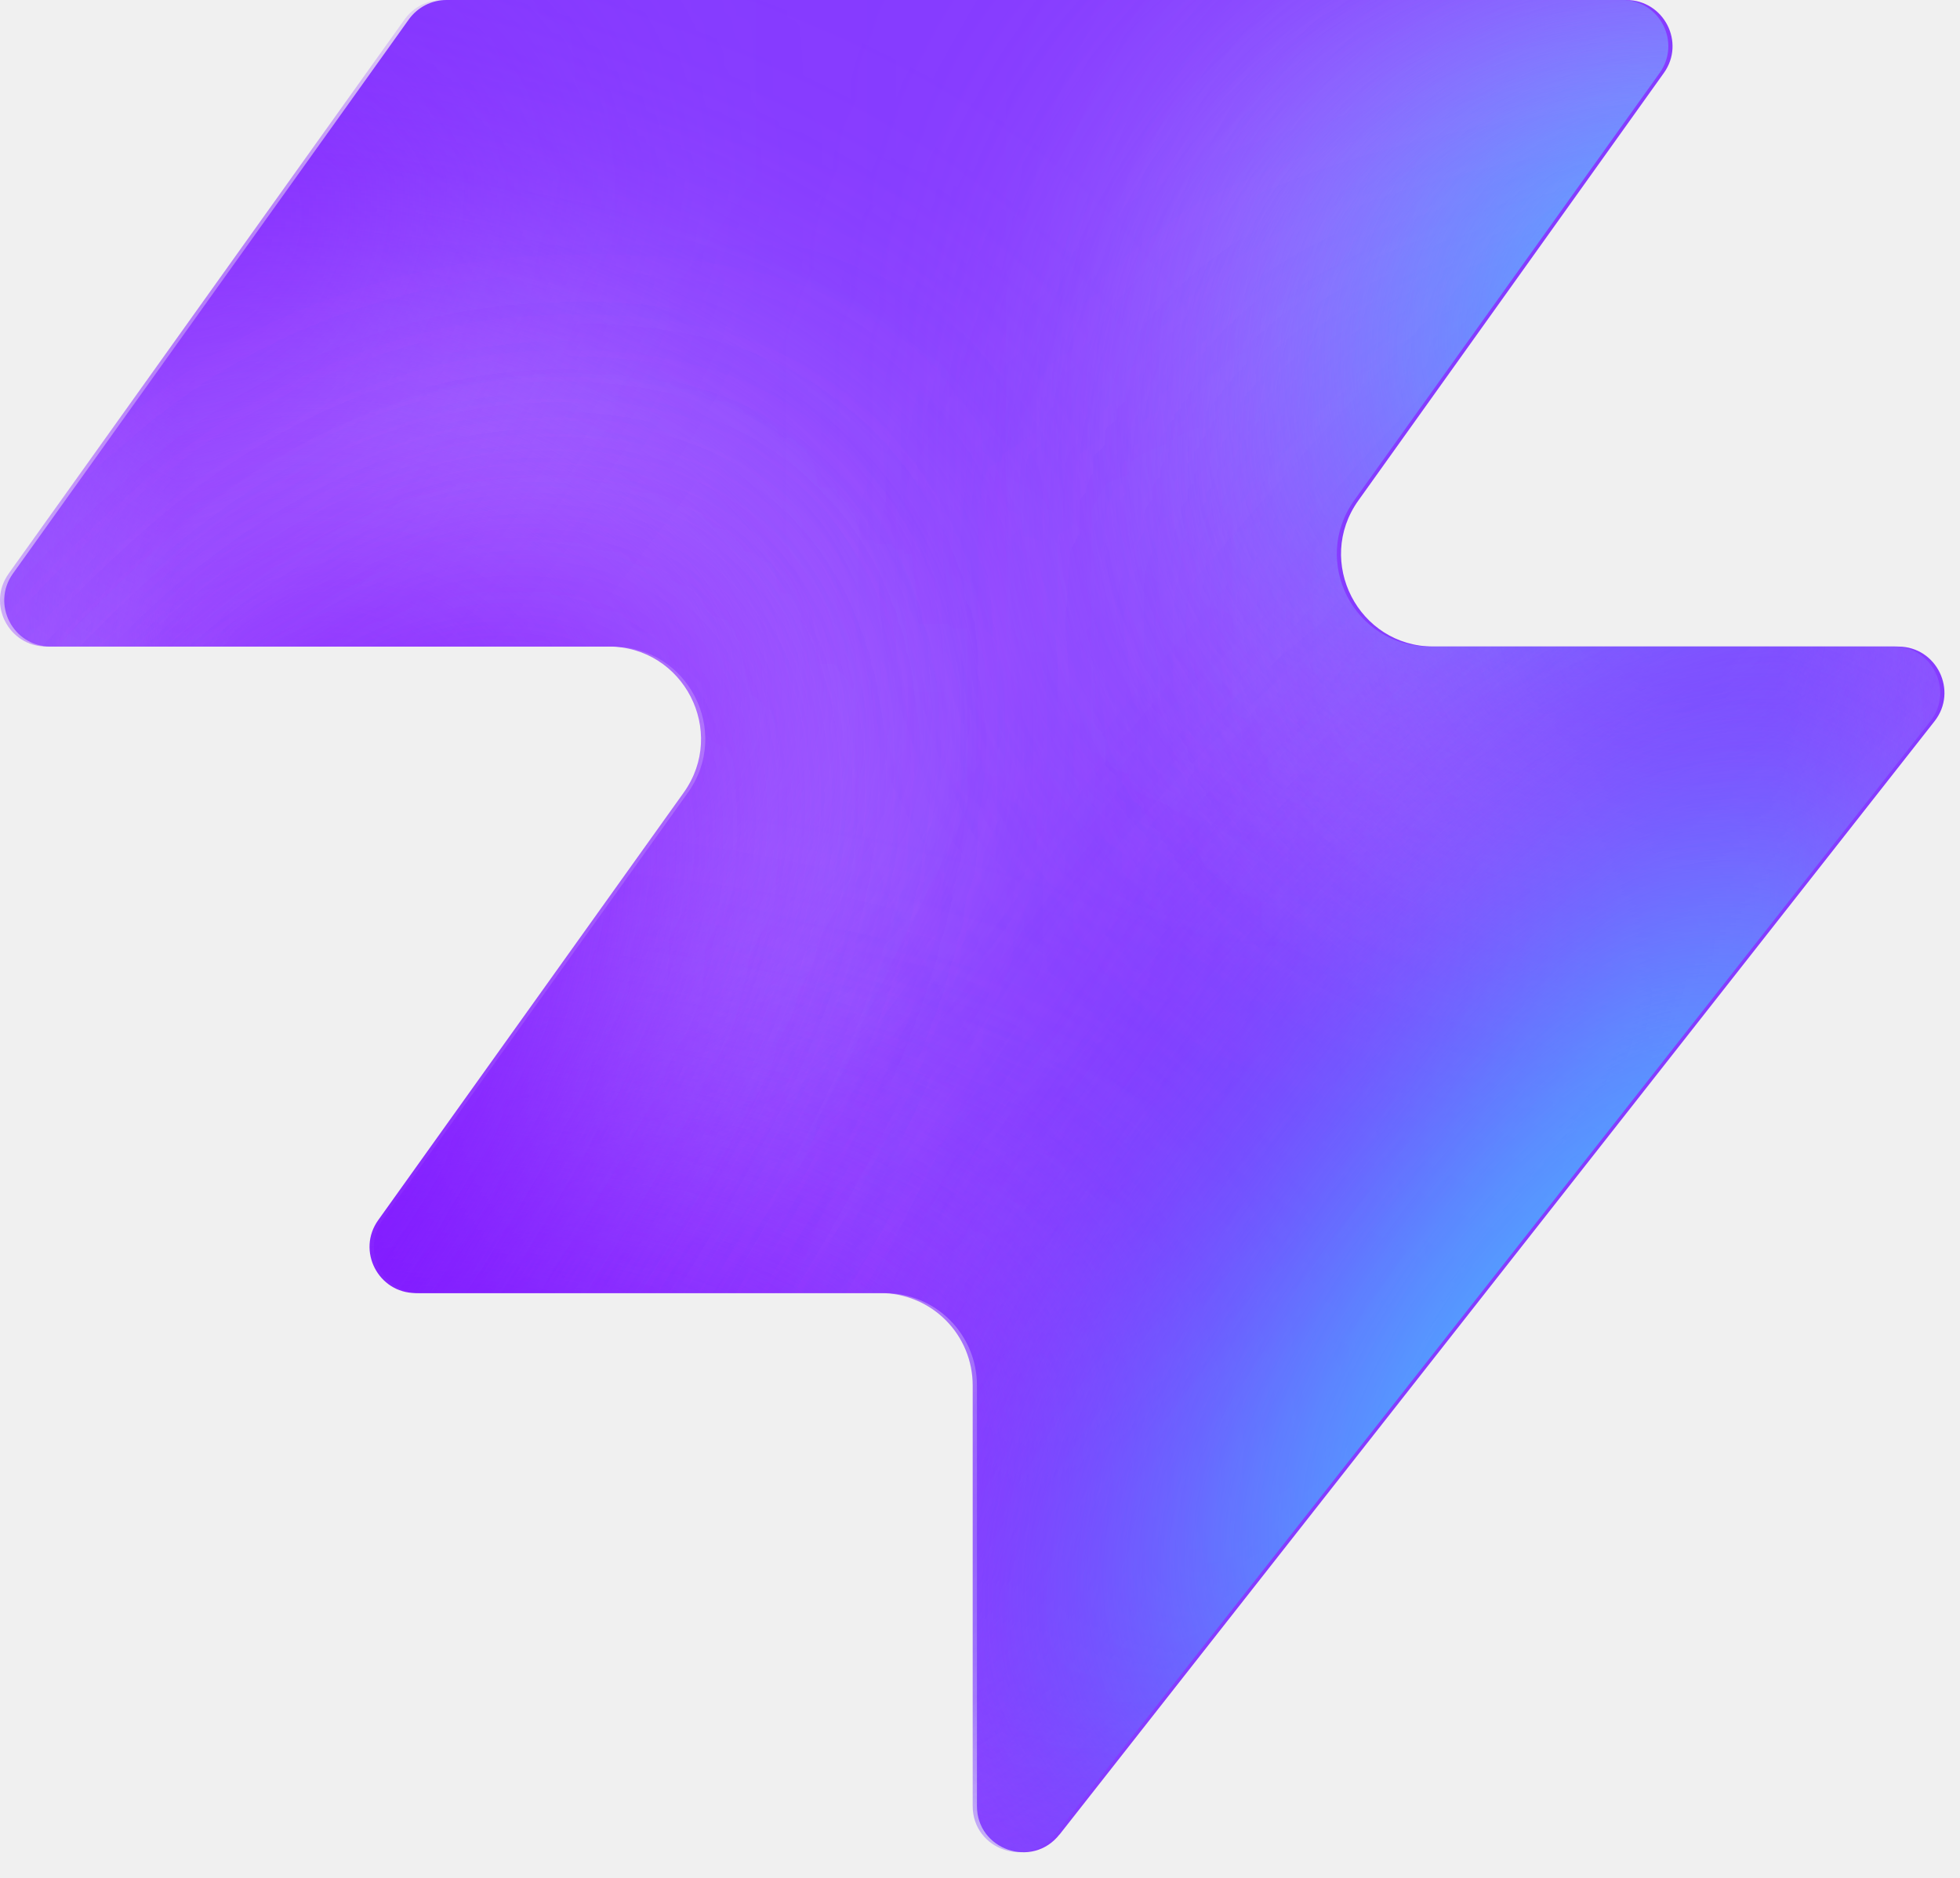
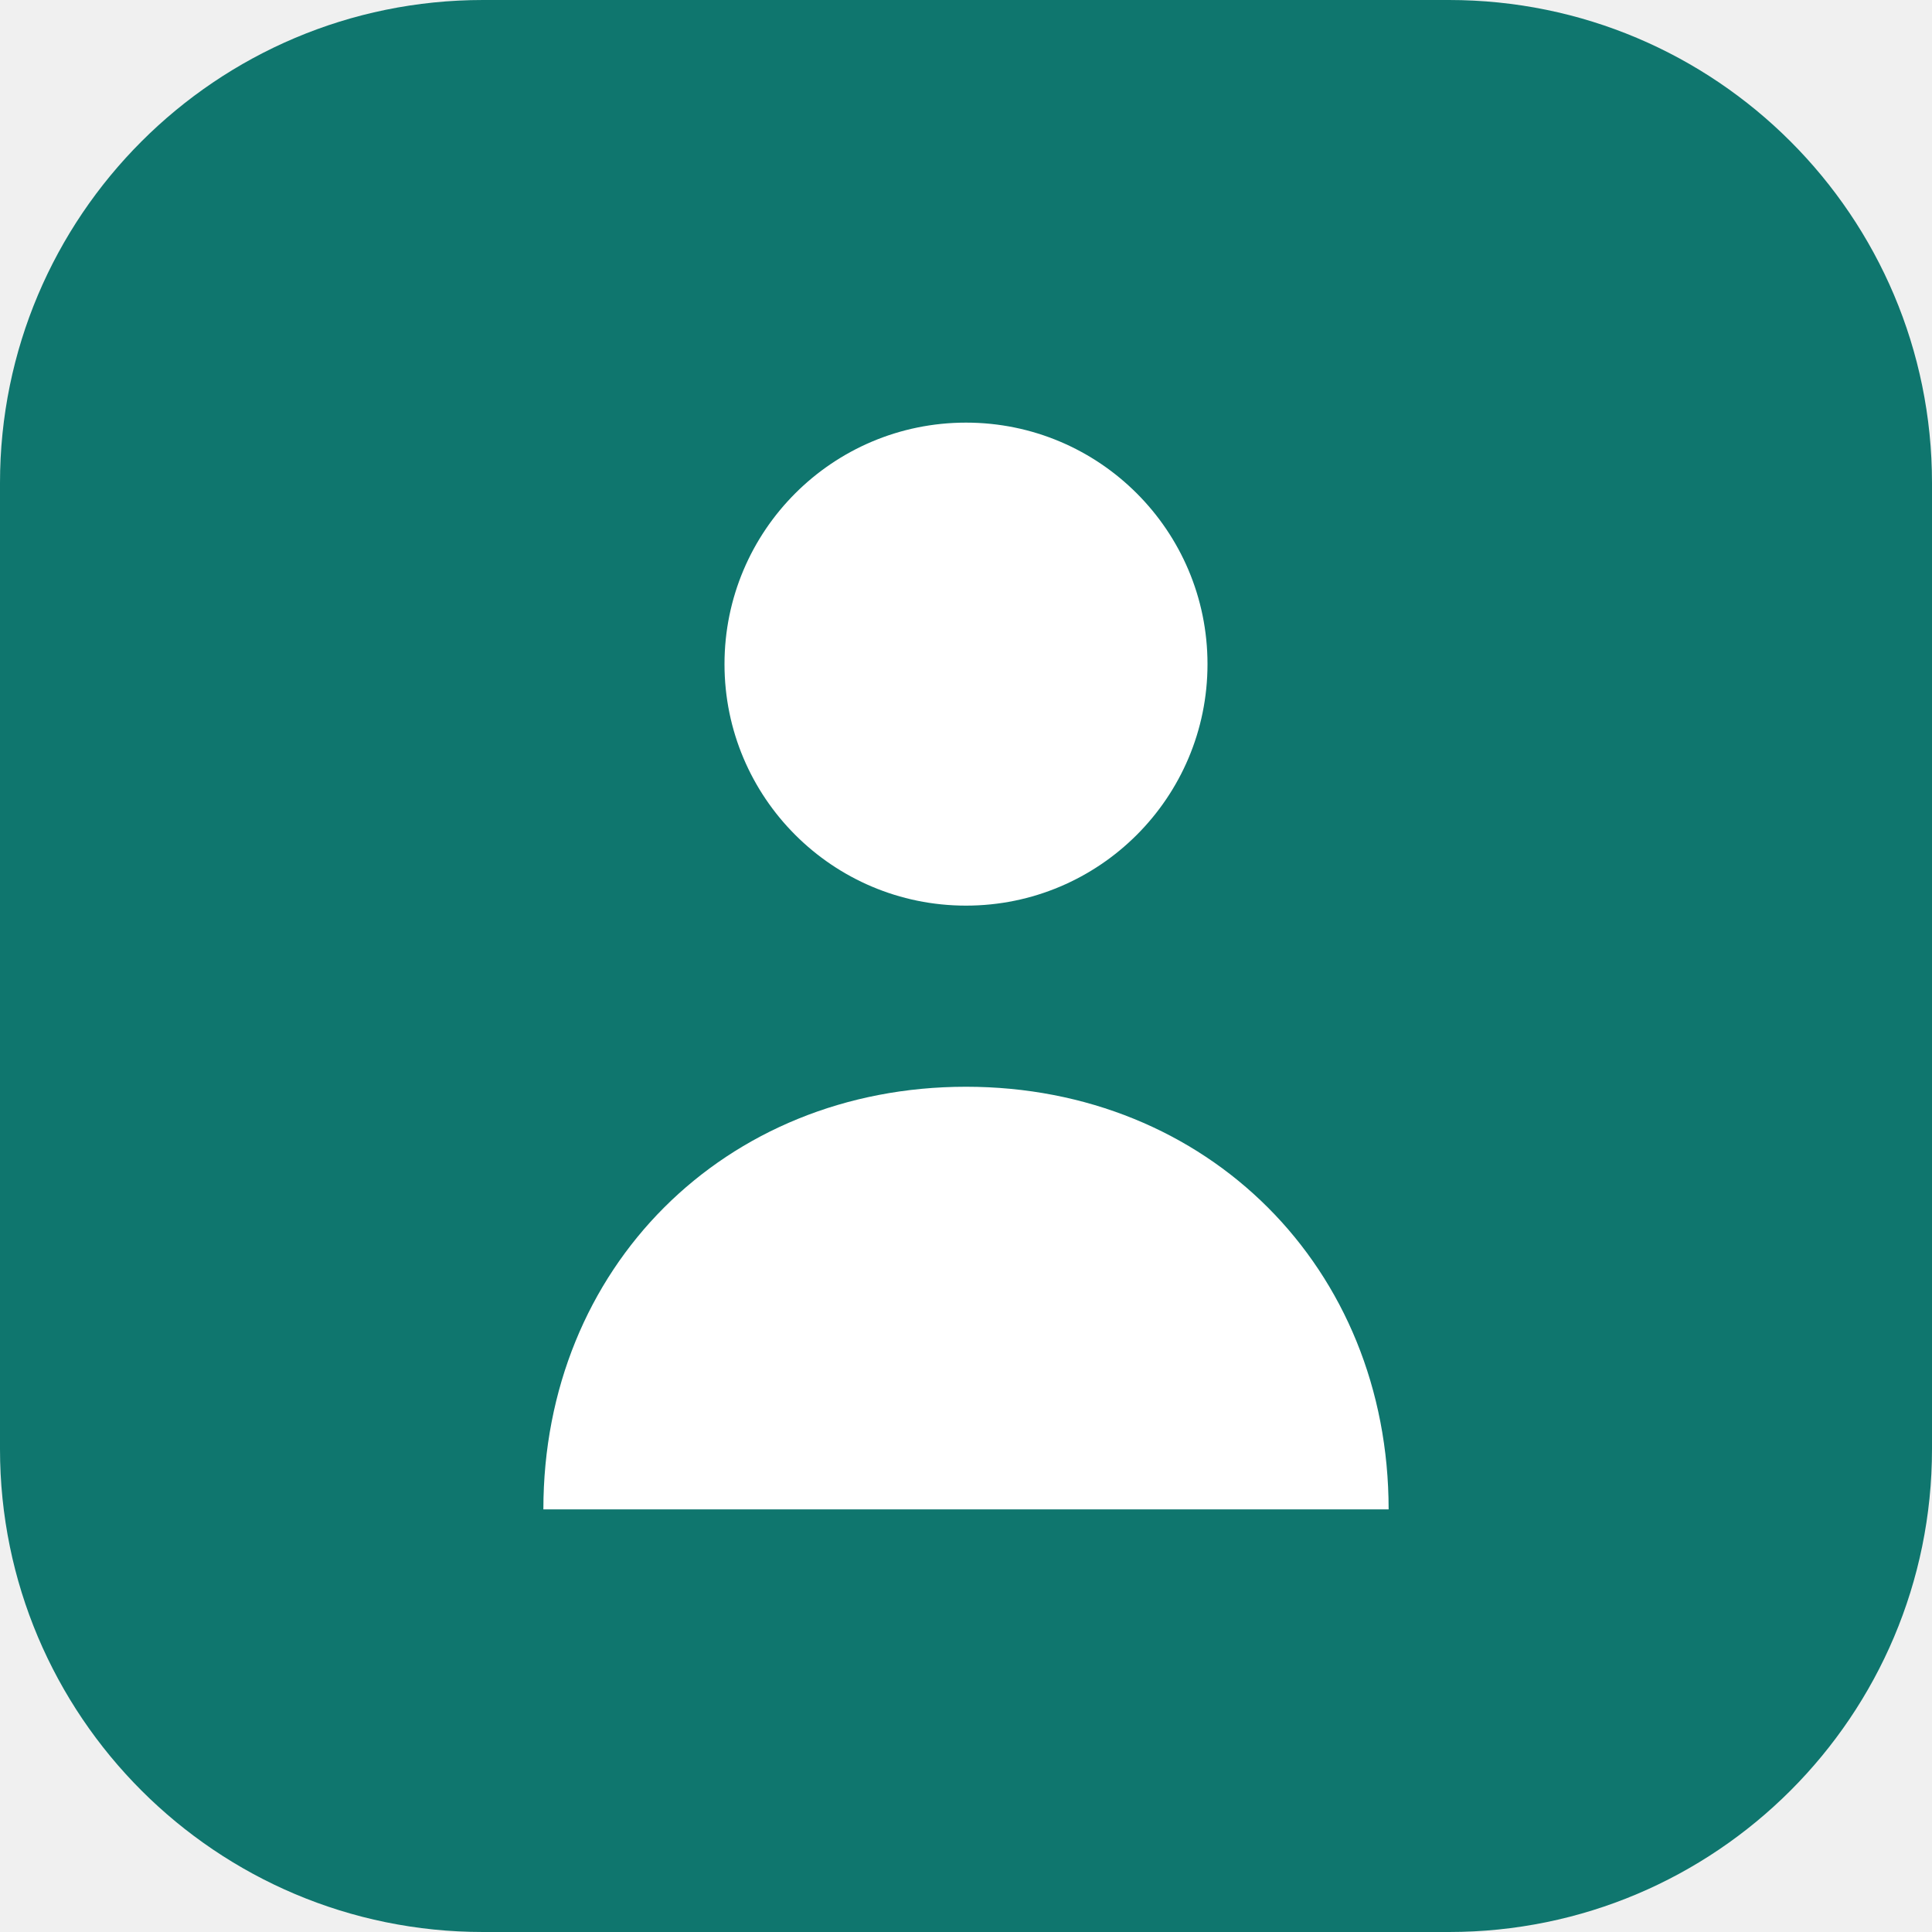
- <svg xmlns="http://www.w3.org/2000/svg" width="48" height="46" fill="none" viewBox="0 0 48 46">
-   <path fill="#863bff" d="M25.946 44.938c-.664.845-2.021.375-2.021-.698V33.937a2.26 2.26 0 0 0-2.262-2.262H10.287c-.92 0-1.456-1.04-.92-1.788l7.48-10.471c1.07-1.497 0-3.578-1.842-3.578H1.237c-.92 0-1.456-1.04-.92-1.788L10.013.474c.214-.297.556-.474.92-.474h28.894c.92 0 1.456 1.04.92 1.788l-7.48 10.471c-1.07 1.498 0 3.579 1.842 3.579h11.377c.943 0 1.473 1.088.89 1.83L25.947 44.94z" style="fill:#863bff;fill:color(display-p3 .525 .23 1);fill-opacity:1" />
-   <mask id="a" width="48" height="46" x="0" y="0" maskUnits="userSpaceOnUse" style="mask-type:alpha">
-     <path fill="#000" d="M25.842 44.938c-.664.844-2.021.375-2.021-.698V33.937a2.26 2.26 0 0 0-2.262-2.262H10.183c-.92 0-1.456-1.04-.92-1.788l7.48-10.471c1.07-1.498 0-3.579-1.842-3.579H1.133c-.92 0-1.456-1.04-.92-1.787L9.91.473c.214-.297.556-.474.92-.474h28.894c.92 0 1.456 1.04.92 1.788l-7.48 10.471c-1.07 1.498 0 3.578 1.842 3.578h11.377c.943 0 1.473 1.088.89 1.832L25.843 44.94z" style="fill:#000;fill-opacity:1" />
-   </mask>
-   <g mask="url(#a)">
-     <g filter="url(#b)">
-       <ellipse cx="5.508" cy="14.704" fill="#ede6ff" rx="5.508" ry="14.704" style="fill:#ede6ff;fill:color(display-p3 .927 .903 1);fill-opacity:1" transform="matrix(.00324 1 1 -.00324 -4.47 31.516)" />
-     </g>
-     <g filter="url(#c)">
-       <ellipse cx="10.399" cy="29.851" fill="#ede6ff" rx="10.399" ry="29.851" style="fill:#ede6ff;fill:color(display-p3 .927 .903 1);fill-opacity:1" transform="matrix(.00324 1 1 -.00324 -39.328 7.883)" />
-     </g>
-     <g filter="url(#d)">
-       <ellipse cx="5.508" cy="30.487" fill="#7e14ff" rx="5.508" ry="30.487" style="fill:#7e14ff;fill:color(display-p3 .492 .077 1);fill-opacity:1" transform="rotate(89.814 -25.913 -14.639)scale(1 -1)" />
-     </g>
-     <g filter="url(#e)">
-       <ellipse cx="5.508" cy="30.599" fill="#7e14ff" rx="5.508" ry="30.599" style="fill:#7e14ff;fill:color(display-p3 .492 .077 1);fill-opacity:1" transform="rotate(89.814 -32.644 -3.334)scale(1 -1)" />
-     </g>
-     <g filter="url(#f)">
-       <ellipse cx="5.508" cy="30.599" fill="#7e14ff" rx="5.508" ry="30.599" style="fill:#7e14ff;fill:color(display-p3 .492 .077 1);fill-opacity:1" transform="matrix(.00324 1 1 -.00324 -34.34 30.47)" />
-     </g>
-     <g filter="url(#g)">
-       <ellipse cx="14.072" cy="22.078" fill="#ede6ff" rx="14.072" ry="22.078" style="fill:#ede6ff;fill:color(display-p3 .927 .903 1);fill-opacity:1" transform="rotate(93.35 24.506 48.493)scale(-1 1)" />
-     </g>
-     <g filter="url(#h)">
-       <ellipse cx="3.47" cy="21.501" fill="#7e14ff" rx="3.47" ry="21.501" style="fill:#7e14ff;fill:color(display-p3 .492 .077 1);fill-opacity:1" transform="rotate(89.009 28.708 47.59)scale(-1 1)" />
-     </g>
-     <g filter="url(#i)">
-       <ellipse cx="3.47" cy="21.501" fill="#7e14ff" rx="3.47" ry="21.501" style="fill:#7e14ff;fill:color(display-p3 .492 .077 1);fill-opacity:1" transform="rotate(89.009 28.708 47.59)scale(-1 1)" />
-     </g>
-     <g filter="url(#j)">
-       <ellipse cx=".387" cy="8.972" fill="#7e14ff" rx="4.407" ry="29.108" style="fill:#7e14ff;fill:color(display-p3 .492 .077 1);fill-opacity:1" transform="rotate(39.51 .387 8.972)" />
-     </g>
-     <g filter="url(#k)">
-       <ellipse cx="47.523" cy="-6.092" fill="#7e14ff" rx="4.407" ry="29.108" style="fill:#7e14ff;fill:color(display-p3 .492 .077 1);fill-opacity:1" transform="rotate(37.892 47.523 -6.092)" />
-     </g>
-     <g filter="url(#l)">
-       <ellipse cx="41.412" cy="6.333" fill="#47bfff" rx="5.971" ry="9.665" style="fill:#47bfff;fill:color(display-p3 .28 .748 1);fill-opacity:1" transform="rotate(37.892 41.412 6.333)" />
-     </g>
-     <g filter="url(#m)">
-       <ellipse cx="-1.879" cy="38.332" fill="#7e14ff" rx="4.407" ry="29.108" style="fill:#7e14ff;fill:color(display-p3 .492 .077 1);fill-opacity:1" transform="rotate(37.892 -1.88 38.332)" />
-     </g>
-     <g filter="url(#n)">
-       <ellipse cx="-1.879" cy="38.332" fill="#7e14ff" rx="4.407" ry="29.108" style="fill:#7e14ff;fill:color(display-p3 .492 .077 1);fill-opacity:1" transform="rotate(37.892 -1.88 38.332)" />
-     </g>
-     <g filter="url(#o)">
-       <ellipse cx="35.651" cy="29.907" fill="#7e14ff" rx="4.407" ry="29.108" style="fill:#7e14ff;fill:color(display-p3 .492 .077 1);fill-opacity:1" transform="rotate(37.892 35.651 29.907)" />
-     </g>
-     <g filter="url(#p)">
-       <ellipse cx="38.418" cy="32.4" fill="#47bfff" rx="5.971" ry="15.297" style="fill:#47bfff;fill:color(display-p3 .28 .748 1);fill-opacity:1" transform="rotate(37.892 38.418 32.4)" />
-     </g>
-   </g>
-   <defs>
-     <filter id="b" width="60.045" height="41.654" x="-19.77" y="16.149" color-interpolation-filters="sRGB" filterUnits="userSpaceOnUse">
-       <feFlood flood-opacity="0" result="BackgroundImageFix" />
-       <feBlend in="SourceGraphic" in2="BackgroundImageFix" result="shape" />
-       <feGaussianBlur result="effect1_foregroundBlur_2002_17158" stdDeviation="7.659" />
-     </filter>
-     <filter id="c" width="90.34" height="51.437" x="-54.613" y="-7.533" color-interpolation-filters="sRGB" filterUnits="userSpaceOnUse">
-       <feFlood flood-opacity="0" result="BackgroundImageFix" />
-       <feBlend in="SourceGraphic" in2="BackgroundImageFix" result="shape" />
-       <feGaussianBlur result="effect1_foregroundBlur_2002_17158" stdDeviation="7.659" />
-     </filter>
-     <filter id="d" width="79.355" height="29.4" x="-49.64" y="2.03" color-interpolation-filters="sRGB" filterUnits="userSpaceOnUse">
-       <feFlood flood-opacity="0" result="BackgroundImageFix" />
-       <feBlend in="SourceGraphic" in2="BackgroundImageFix" result="shape" />
-       <feGaussianBlur result="effect1_foregroundBlur_2002_17158" stdDeviation="4.596" />
-     </filter>
-     <filter id="e" width="79.579" height="29.4" x="-45.045" y="20.029" color-interpolation-filters="sRGB" filterUnits="userSpaceOnUse">
-       <feFlood flood-opacity="0" result="BackgroundImageFix" />
-       <feBlend in="SourceGraphic" in2="BackgroundImageFix" result="shape" />
-       <feGaussianBlur result="effect1_foregroundBlur_2002_17158" stdDeviation="4.596" />
-     </filter>
-     <filter id="f" width="79.579" height="29.4" x="-43.513" y="21.178" color-interpolation-filters="sRGB" filterUnits="userSpaceOnUse">
-       <feFlood flood-opacity="0" result="BackgroundImageFix" />
-       <feBlend in="SourceGraphic" in2="BackgroundImageFix" result="shape" />
-       <feGaussianBlur result="effect1_foregroundBlur_2002_17158" stdDeviation="4.596" />
-     </filter>
-     <filter id="g" width="74.749" height="58.852" x="15.756" y="-17.901" color-interpolation-filters="sRGB" filterUnits="userSpaceOnUse">
-       <feFlood flood-opacity="0" result="BackgroundImageFix" />
-       <feBlend in="SourceGraphic" in2="BackgroundImageFix" result="shape" />
-       <feGaussianBlur result="effect1_foregroundBlur_2002_17158" stdDeviation="7.659" />
-     </filter>
-     <filter id="h" width="61.377" height="25.362" x="23.548" y="2.284" color-interpolation-filters="sRGB" filterUnits="userSpaceOnUse">
-       <feFlood flood-opacity="0" result="BackgroundImageFix" />
-       <feBlend in="SourceGraphic" in2="BackgroundImageFix" result="shape" />
-       <feGaussianBlur result="effect1_foregroundBlur_2002_17158" stdDeviation="4.596" />
-     </filter>
-     <filter id="i" width="61.377" height="25.362" x="23.548" y="2.284" color-interpolation-filters="sRGB" filterUnits="userSpaceOnUse">
-       <feFlood flood-opacity="0" result="BackgroundImageFix" />
-       <feBlend in="SourceGraphic" in2="BackgroundImageFix" result="shape" />
-       <feGaussianBlur result="effect1_foregroundBlur_2002_17158" stdDeviation="4.596" />
-     </filter>
-     <filter id="j" width="56.045" height="63.649" x="-27.636" y="-22.853" color-interpolation-filters="sRGB" filterUnits="userSpaceOnUse">
-       <feFlood flood-opacity="0" result="BackgroundImageFix" />
-       <feBlend in="SourceGraphic" in2="BackgroundImageFix" result="shape" />
-       <feGaussianBlur result="effect1_foregroundBlur_2002_17158" stdDeviation="4.596" />
-     </filter>
-     <filter id="k" width="54.814" height="64.646" x="20.116" y="-38.415" color-interpolation-filters="sRGB" filterUnits="userSpaceOnUse">
-       <feFlood flood-opacity="0" result="BackgroundImageFix" />
-       <feBlend in="SourceGraphic" in2="BackgroundImageFix" result="shape" />
-       <feGaussianBlur result="effect1_foregroundBlur_2002_17158" stdDeviation="4.596" />
-     </filter>
-     <filter id="l" width="33.541" height="35.313" x="24.641" y="-11.323" color-interpolation-filters="sRGB" filterUnits="userSpaceOnUse">
-       <feFlood flood-opacity="0" result="BackgroundImageFix" />
-       <feBlend in="SourceGraphic" in2="BackgroundImageFix" result="shape" />
-       <feGaussianBlur result="effect1_foregroundBlur_2002_17158" stdDeviation="4.596" />
-     </filter>
-     <filter id="m" width="54.814" height="64.646" x="-29.286" y="6.009" color-interpolation-filters="sRGB" filterUnits="userSpaceOnUse">
-       <feFlood flood-opacity="0" result="BackgroundImageFix" />
-       <feBlend in="SourceGraphic" in2="BackgroundImageFix" result="shape" />
-       <feGaussianBlur result="effect1_foregroundBlur_2002_17158" stdDeviation="4.596" />
-     </filter>
-     <filter id="n" width="54.814" height="64.646" x="-29.286" y="6.009" color-interpolation-filters="sRGB" filterUnits="userSpaceOnUse">
-       <feFlood flood-opacity="0" result="BackgroundImageFix" />
-       <feBlend in="SourceGraphic" in2="BackgroundImageFix" result="shape" />
-       <feGaussianBlur result="effect1_foregroundBlur_2002_17158" stdDeviation="4.596" />
-     </filter>
-     <filter id="o" width="54.814" height="64.646" x="8.244" y="-2.416" color-interpolation-filters="sRGB" filterUnits="userSpaceOnUse">
-       <feFlood flood-opacity="0" result="BackgroundImageFix" />
-       <feBlend in="SourceGraphic" in2="BackgroundImageFix" result="shape" />
-       <feGaussianBlur result="effect1_foregroundBlur_2002_17158" stdDeviation="4.596" />
-     </filter>
-     <filter id="p" width="39.409" height="43.623" x="18.713" y="10.588" color-interpolation-filters="sRGB" filterUnits="userSpaceOnUse">
-       <feFlood flood-opacity="0" result="BackgroundImageFix" />
-       <feBlend in="SourceGraphic" in2="BackgroundImageFix" result="shape" />
-       <feGaussianBlur result="effect1_foregroundBlur_2002_17158" stdDeviation="4.596" />
-     </filter>
-   </defs>
+ <svg xmlns="http://www.w3.org/2000/svg" viewBox="0 0 32 32">
+   <rect width="32" height="32" rx="8" fill="#0f766e" />
+   <path d="M16 7a4 4 0 1 1 0 8 4 4 0 0 1 0-8zm-7 18c0-4 3-7 7-7s7 3 7 7z" fill="#fff" />
</svg>
